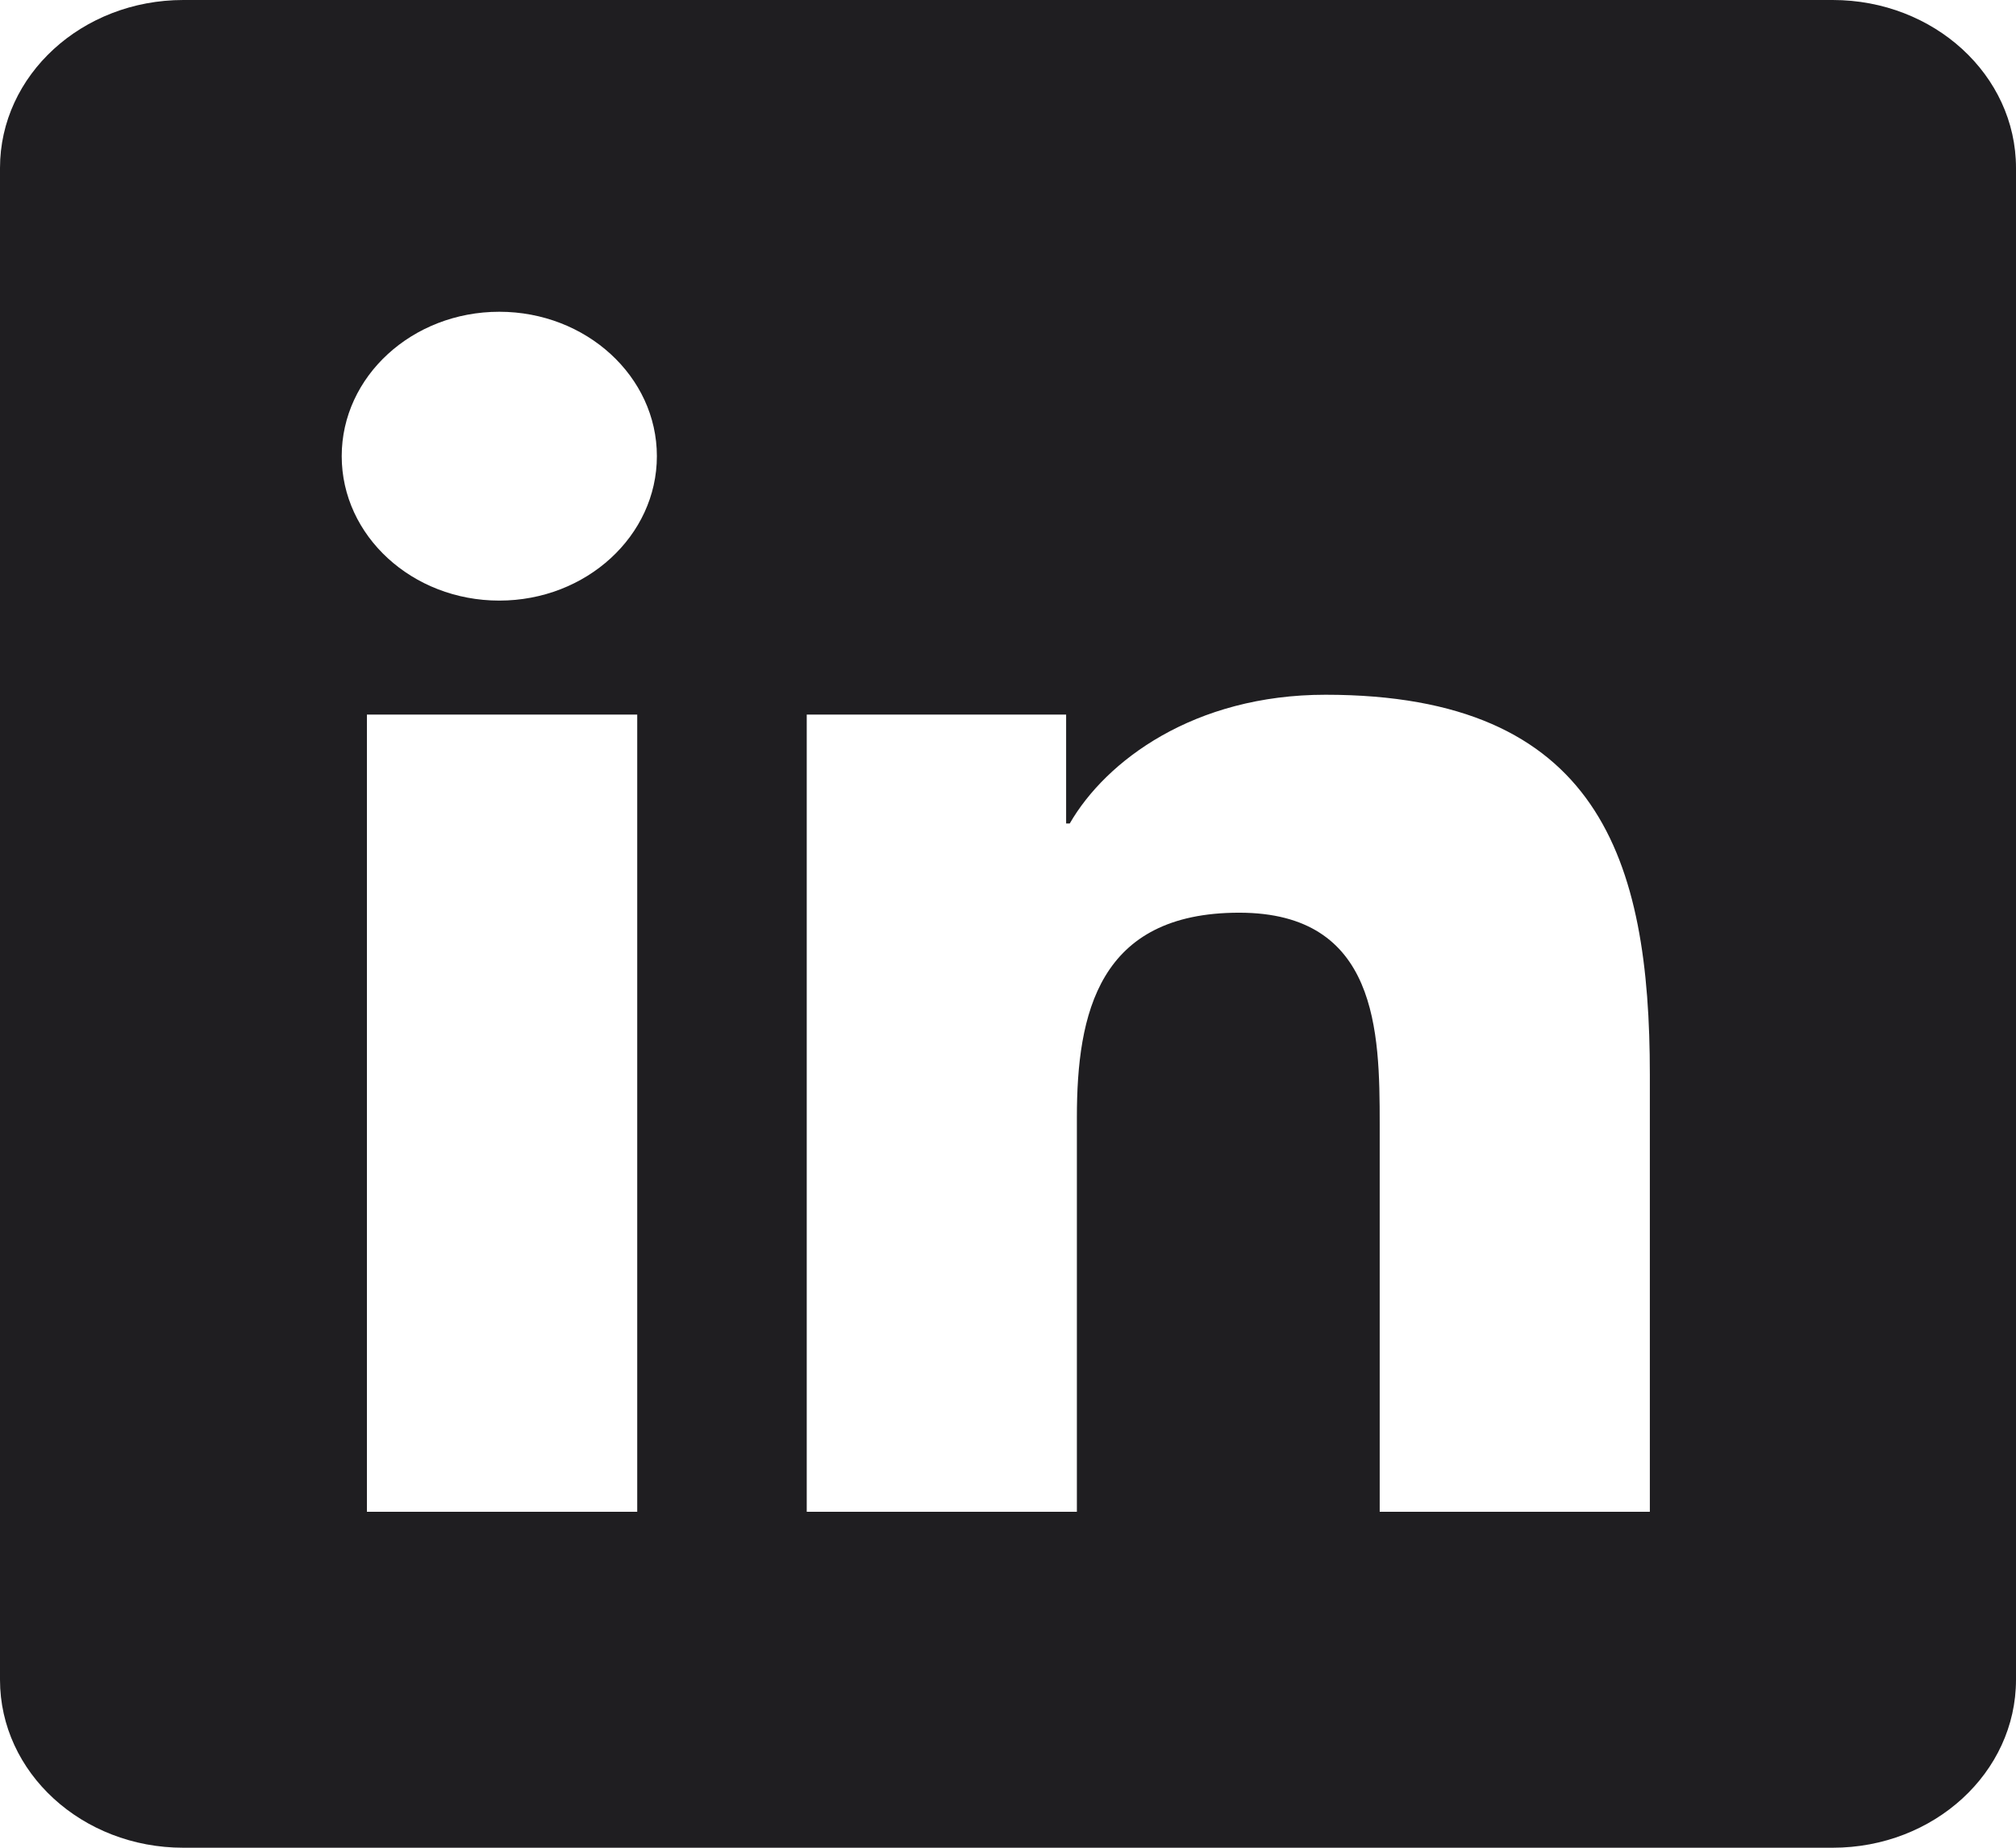
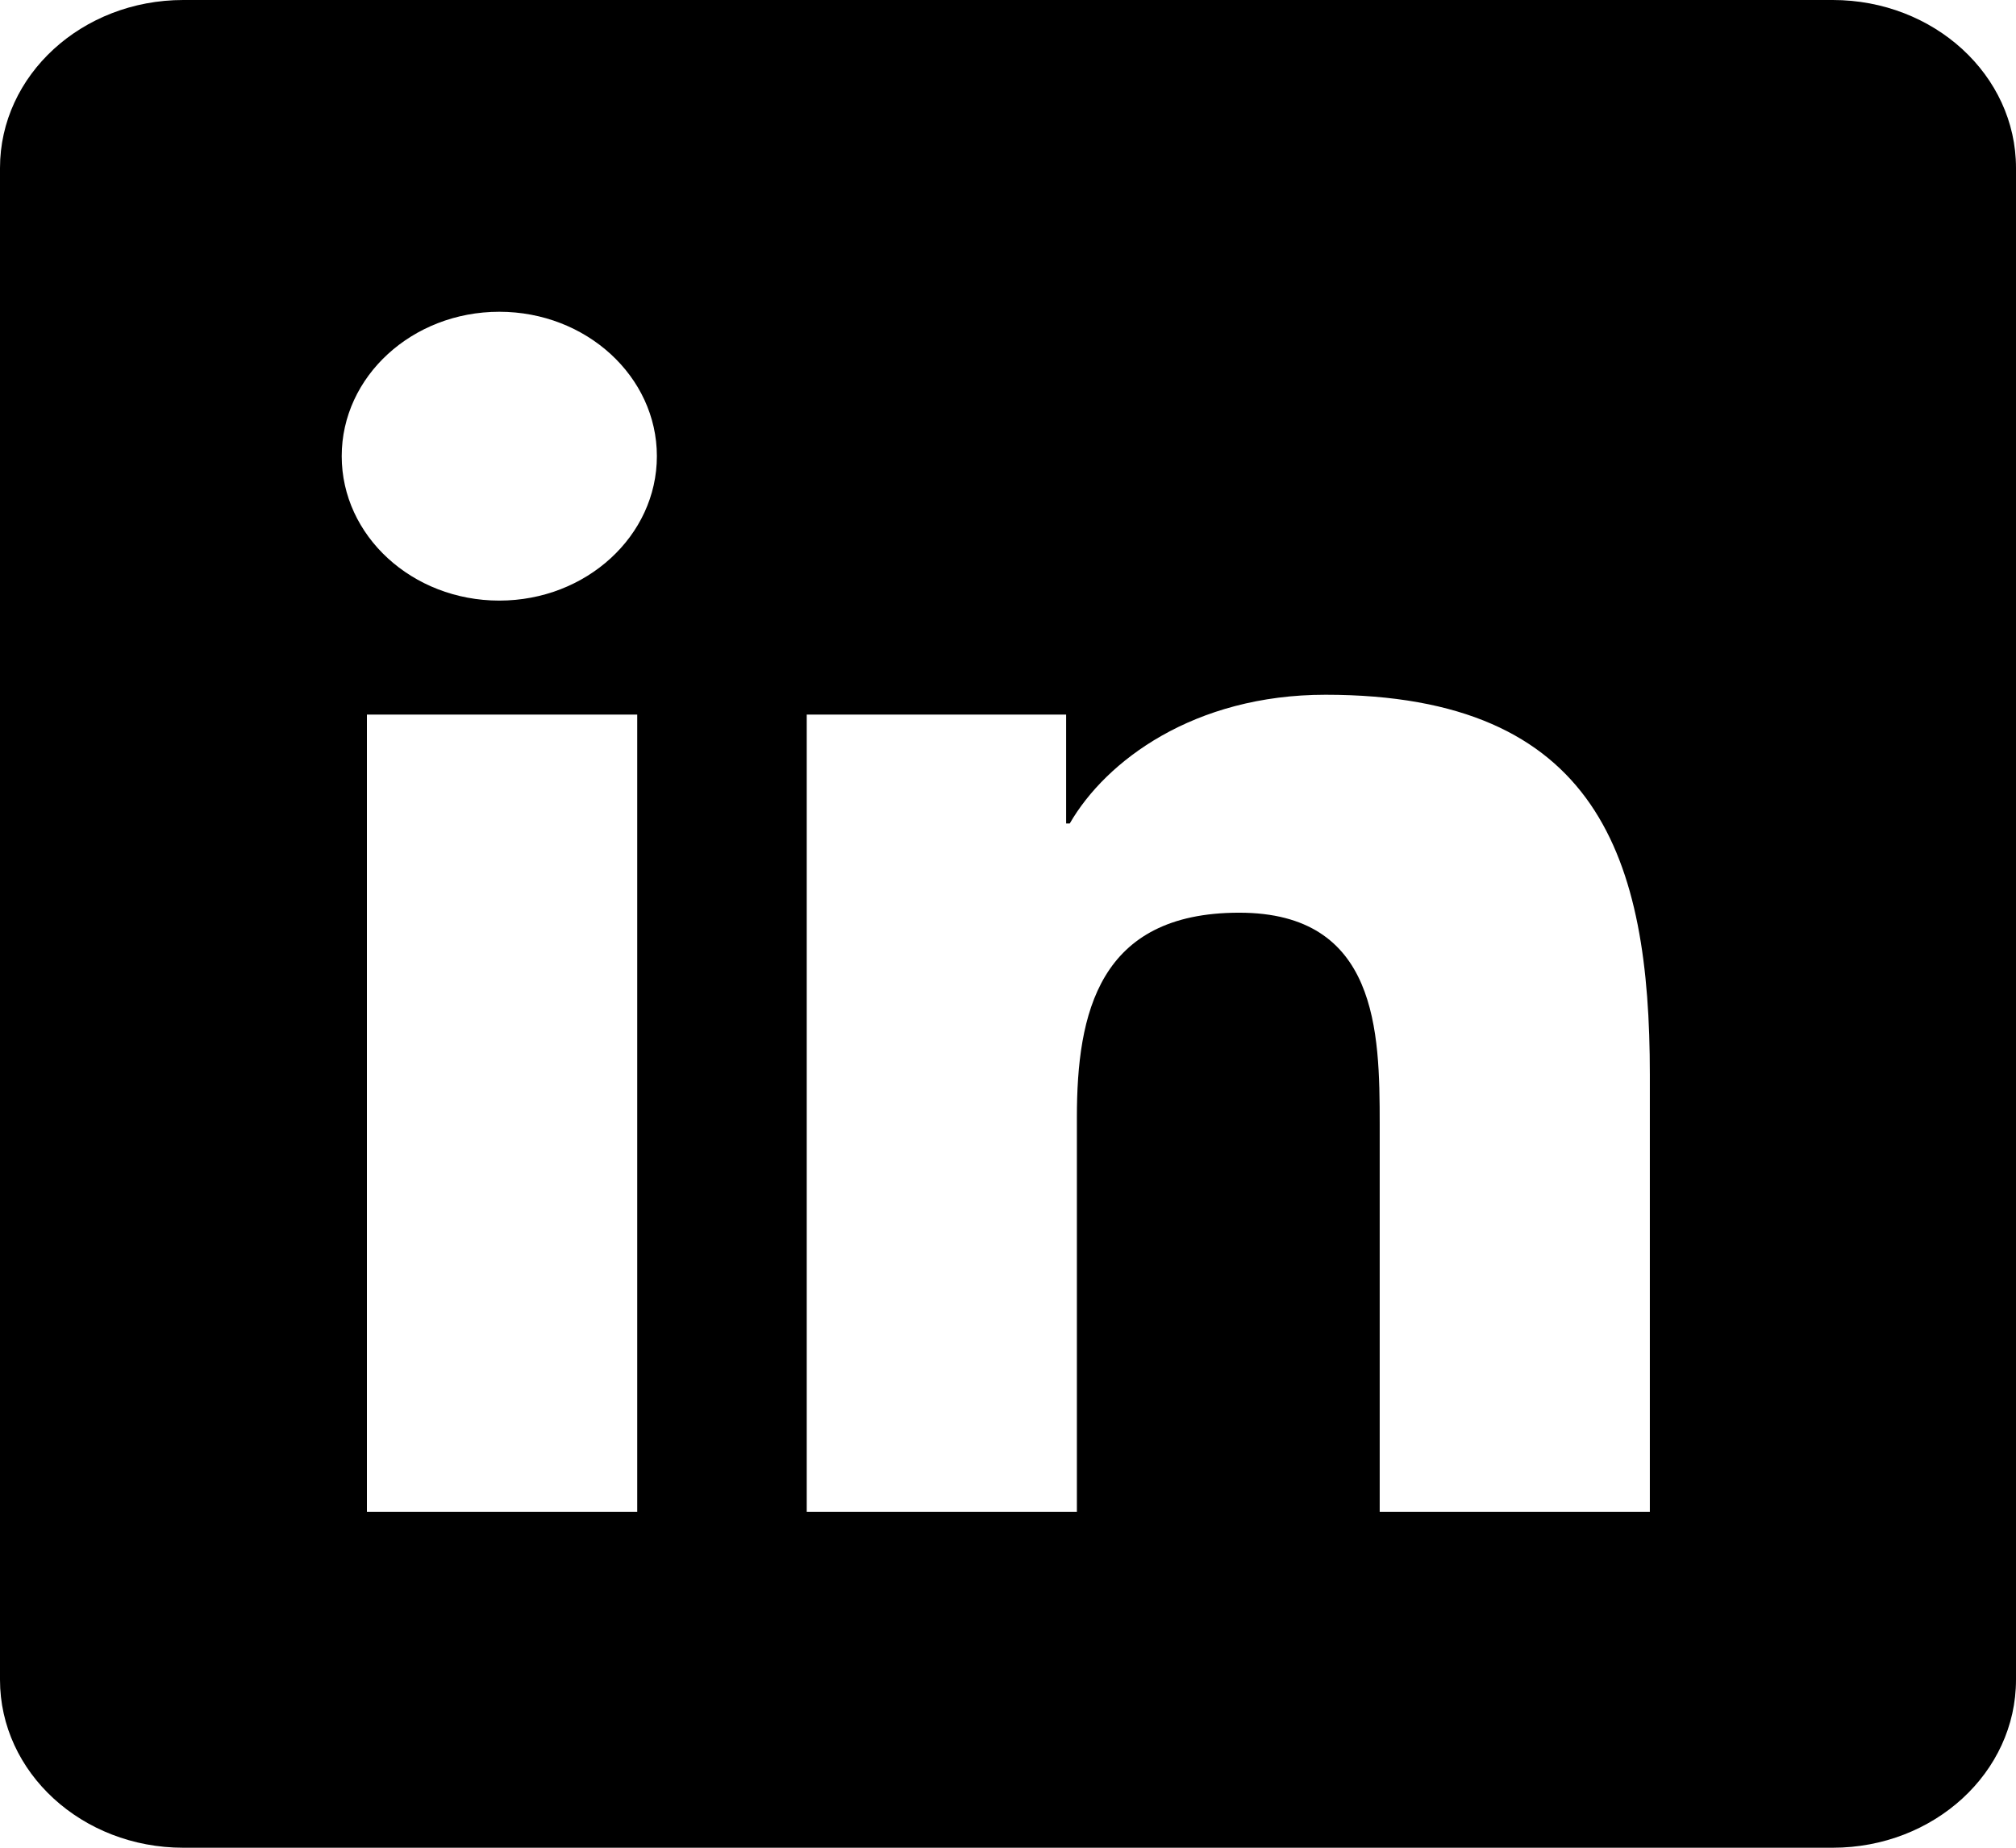
- <svg xmlns="http://www.w3.org/2000/svg" width="24" height="22" viewBox="0 0 24 22" fill="none">
-   <path id="linkedin" d="M21.818 0H2.182C0.976 0 0 0.895 0 2V20C0 21.105 0.976 22 2.182 22H21.818C23.024 22 24 21.105 24 20V2C24 0.895 23.024 0 21.818 0ZM7.586 18H4.368V8.508H7.586V18ZM5.944 7.151C4.907 7.151 4.068 6.38 4.068 5.431C4.068 4.482 4.908 3.712 5.944 3.712C6.979 3.712 7.82 4.483 7.82 5.431C7.82 6.38 6.979 7.151 5.944 7.151ZM19.641 18H16.425V13.384C16.425 12.283 16.403 10.867 14.752 10.867C13.078 10.867 12.82 12.066 12.82 13.304V18H9.604V8.508H12.692V9.805H12.735C13.165 9.059 14.214 8.272 15.78 8.272C19.038 8.272 19.641 10.238 19.641 12.794V18Z" fill="#1F1E21" />
+ <svg xmlns="http://www.w3.org/2000/svg" width="24" height="22" viewBox="0 0 24 22" fill="currentColor">
+   <path id="linkedin" d="M21.818 0H2.182C0.976 0 0 0.895 0 2V20C0 21.105 0.976 22 2.182 22H21.818C23.024 22 24 21.105 24 20V2C24 0.895 23.024 0 21.818 0ZM7.586 18H4.368V8.508H7.586V18ZM5.944 7.151C4.907 7.151 4.068 6.38 4.068 5.431C4.068 4.482 4.908 3.712 5.944 3.712C6.979 3.712 7.82 4.483 7.82 5.431C7.82 6.38 6.979 7.151 5.944 7.151ZM19.641 18H16.425V13.384C16.425 12.283 16.403 10.867 14.752 10.867C13.078 10.867 12.82 12.066 12.82 13.304V18H9.604V8.508H12.692V9.805H12.735C13.165 9.059 14.214 8.272 15.78 8.272C19.038 8.272 19.641 10.238 19.641 12.794V18Z" />
</svg>
